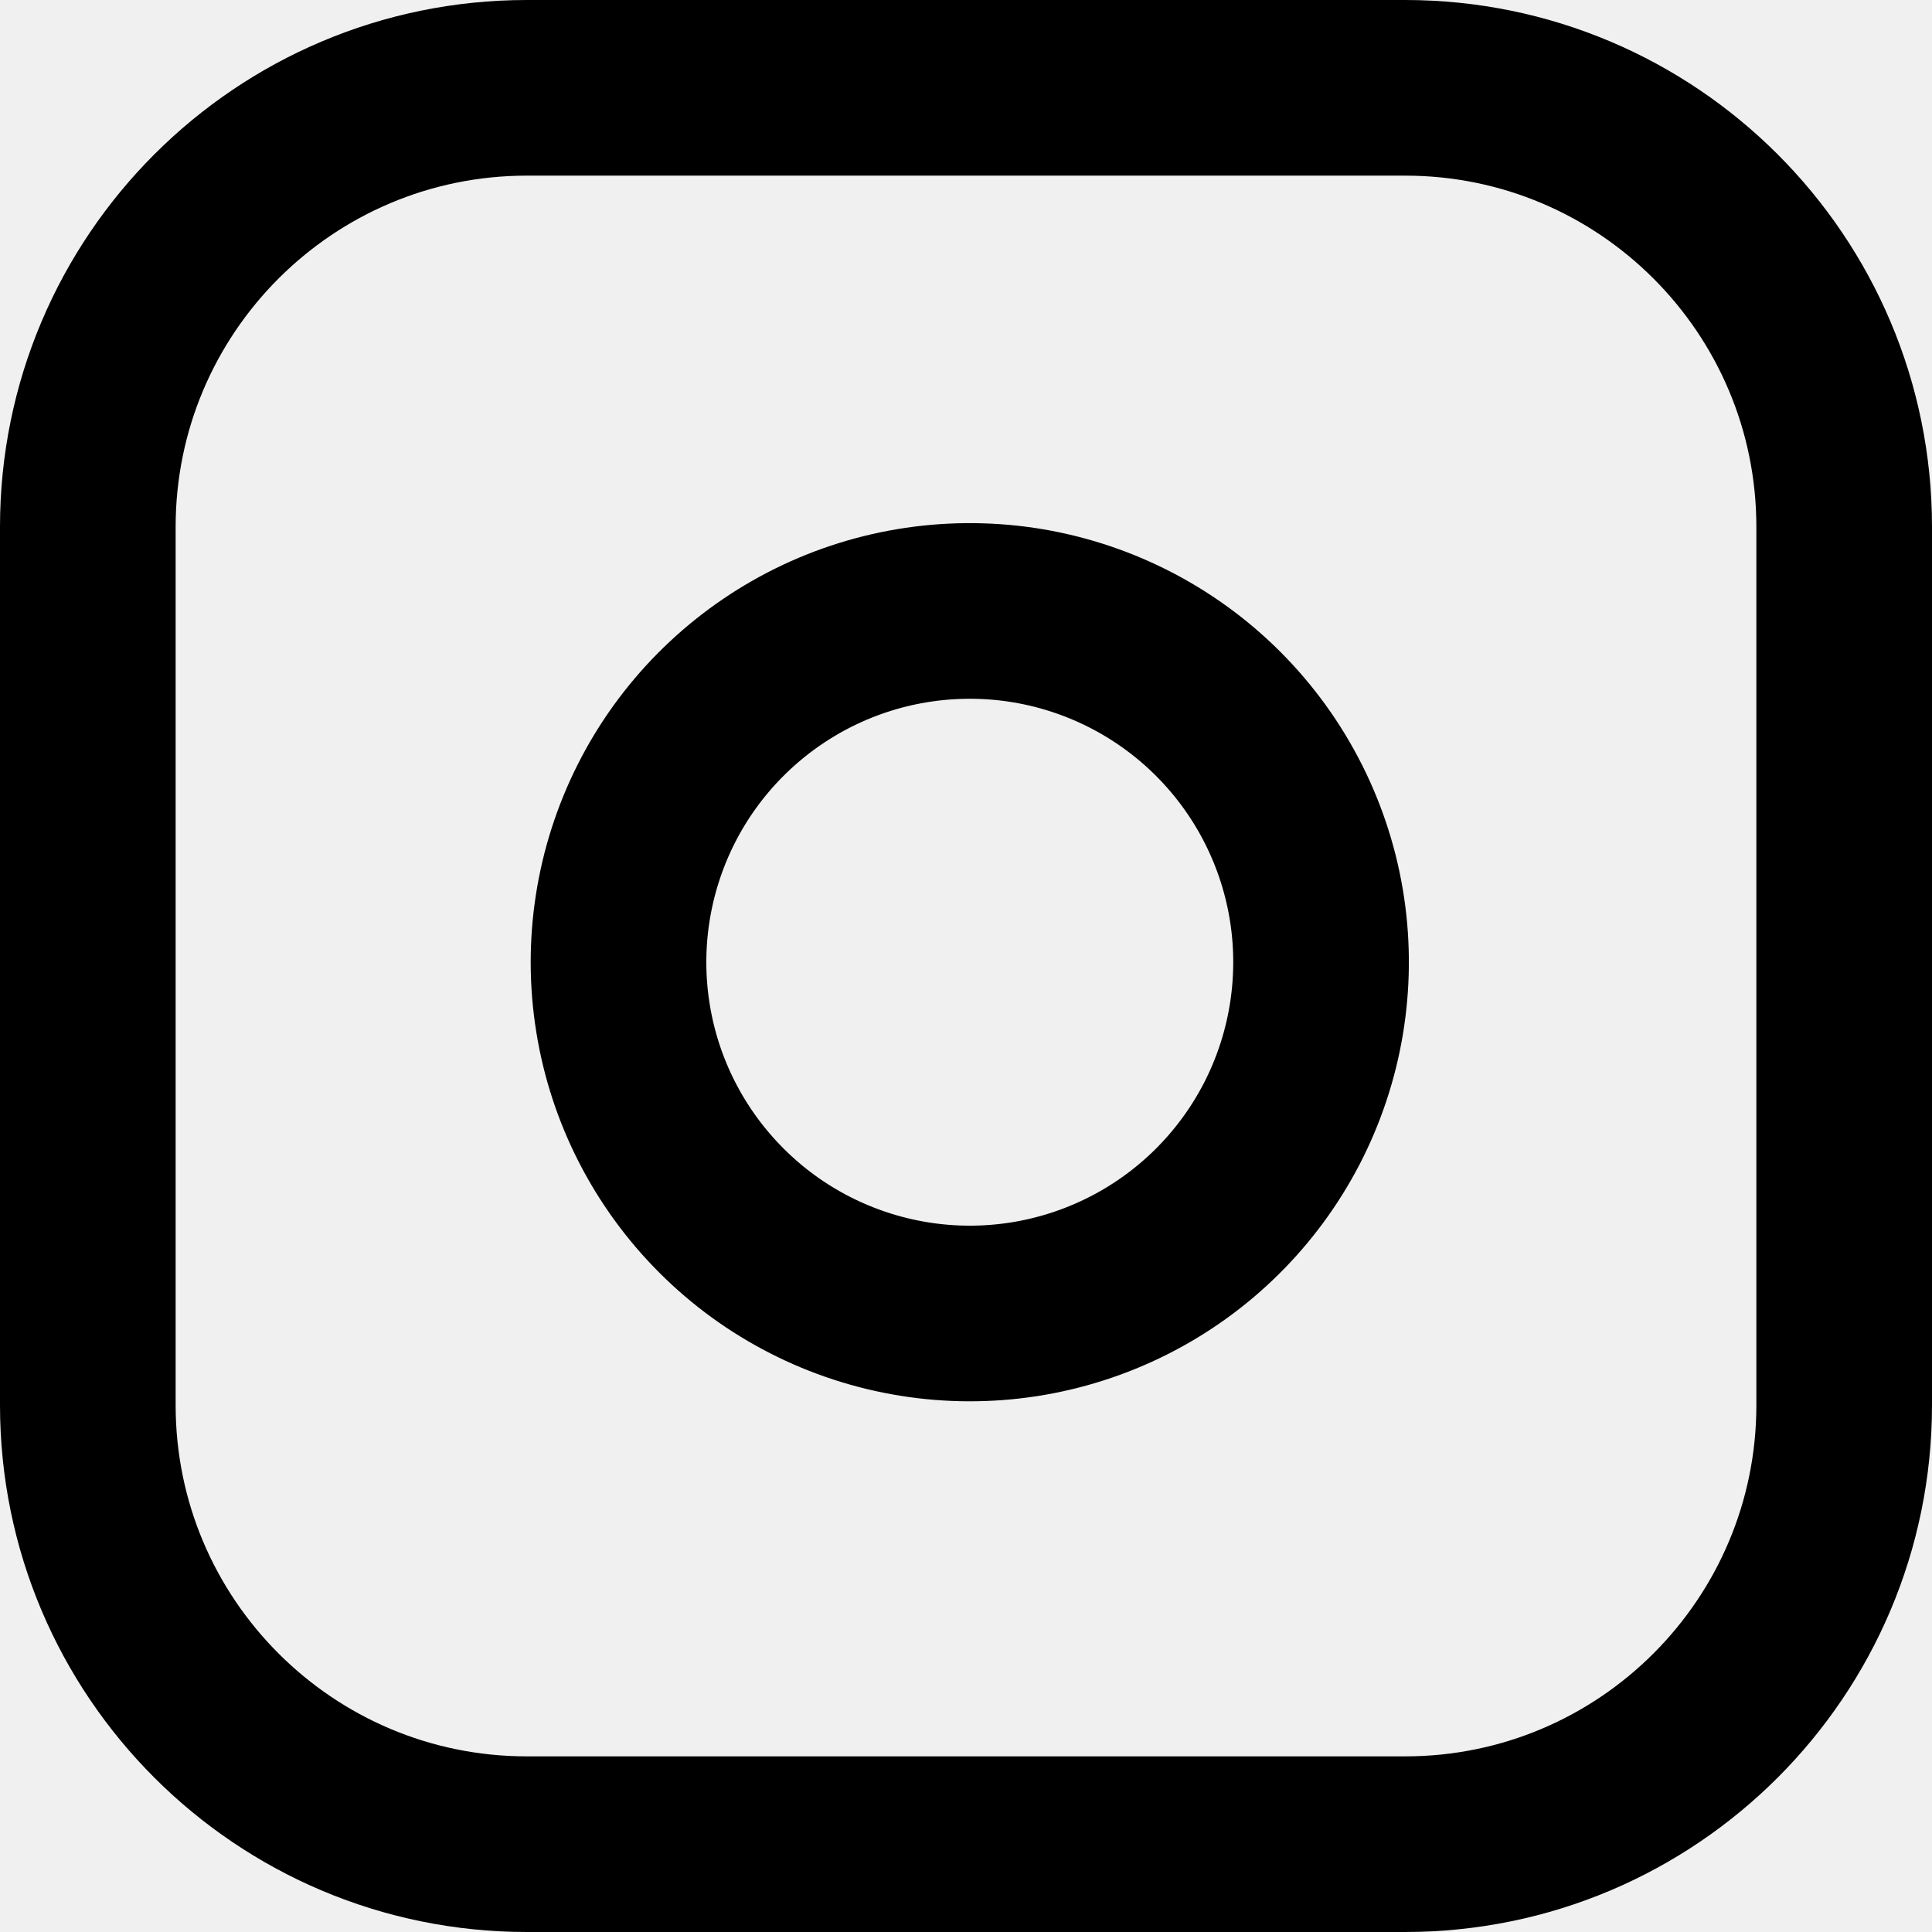
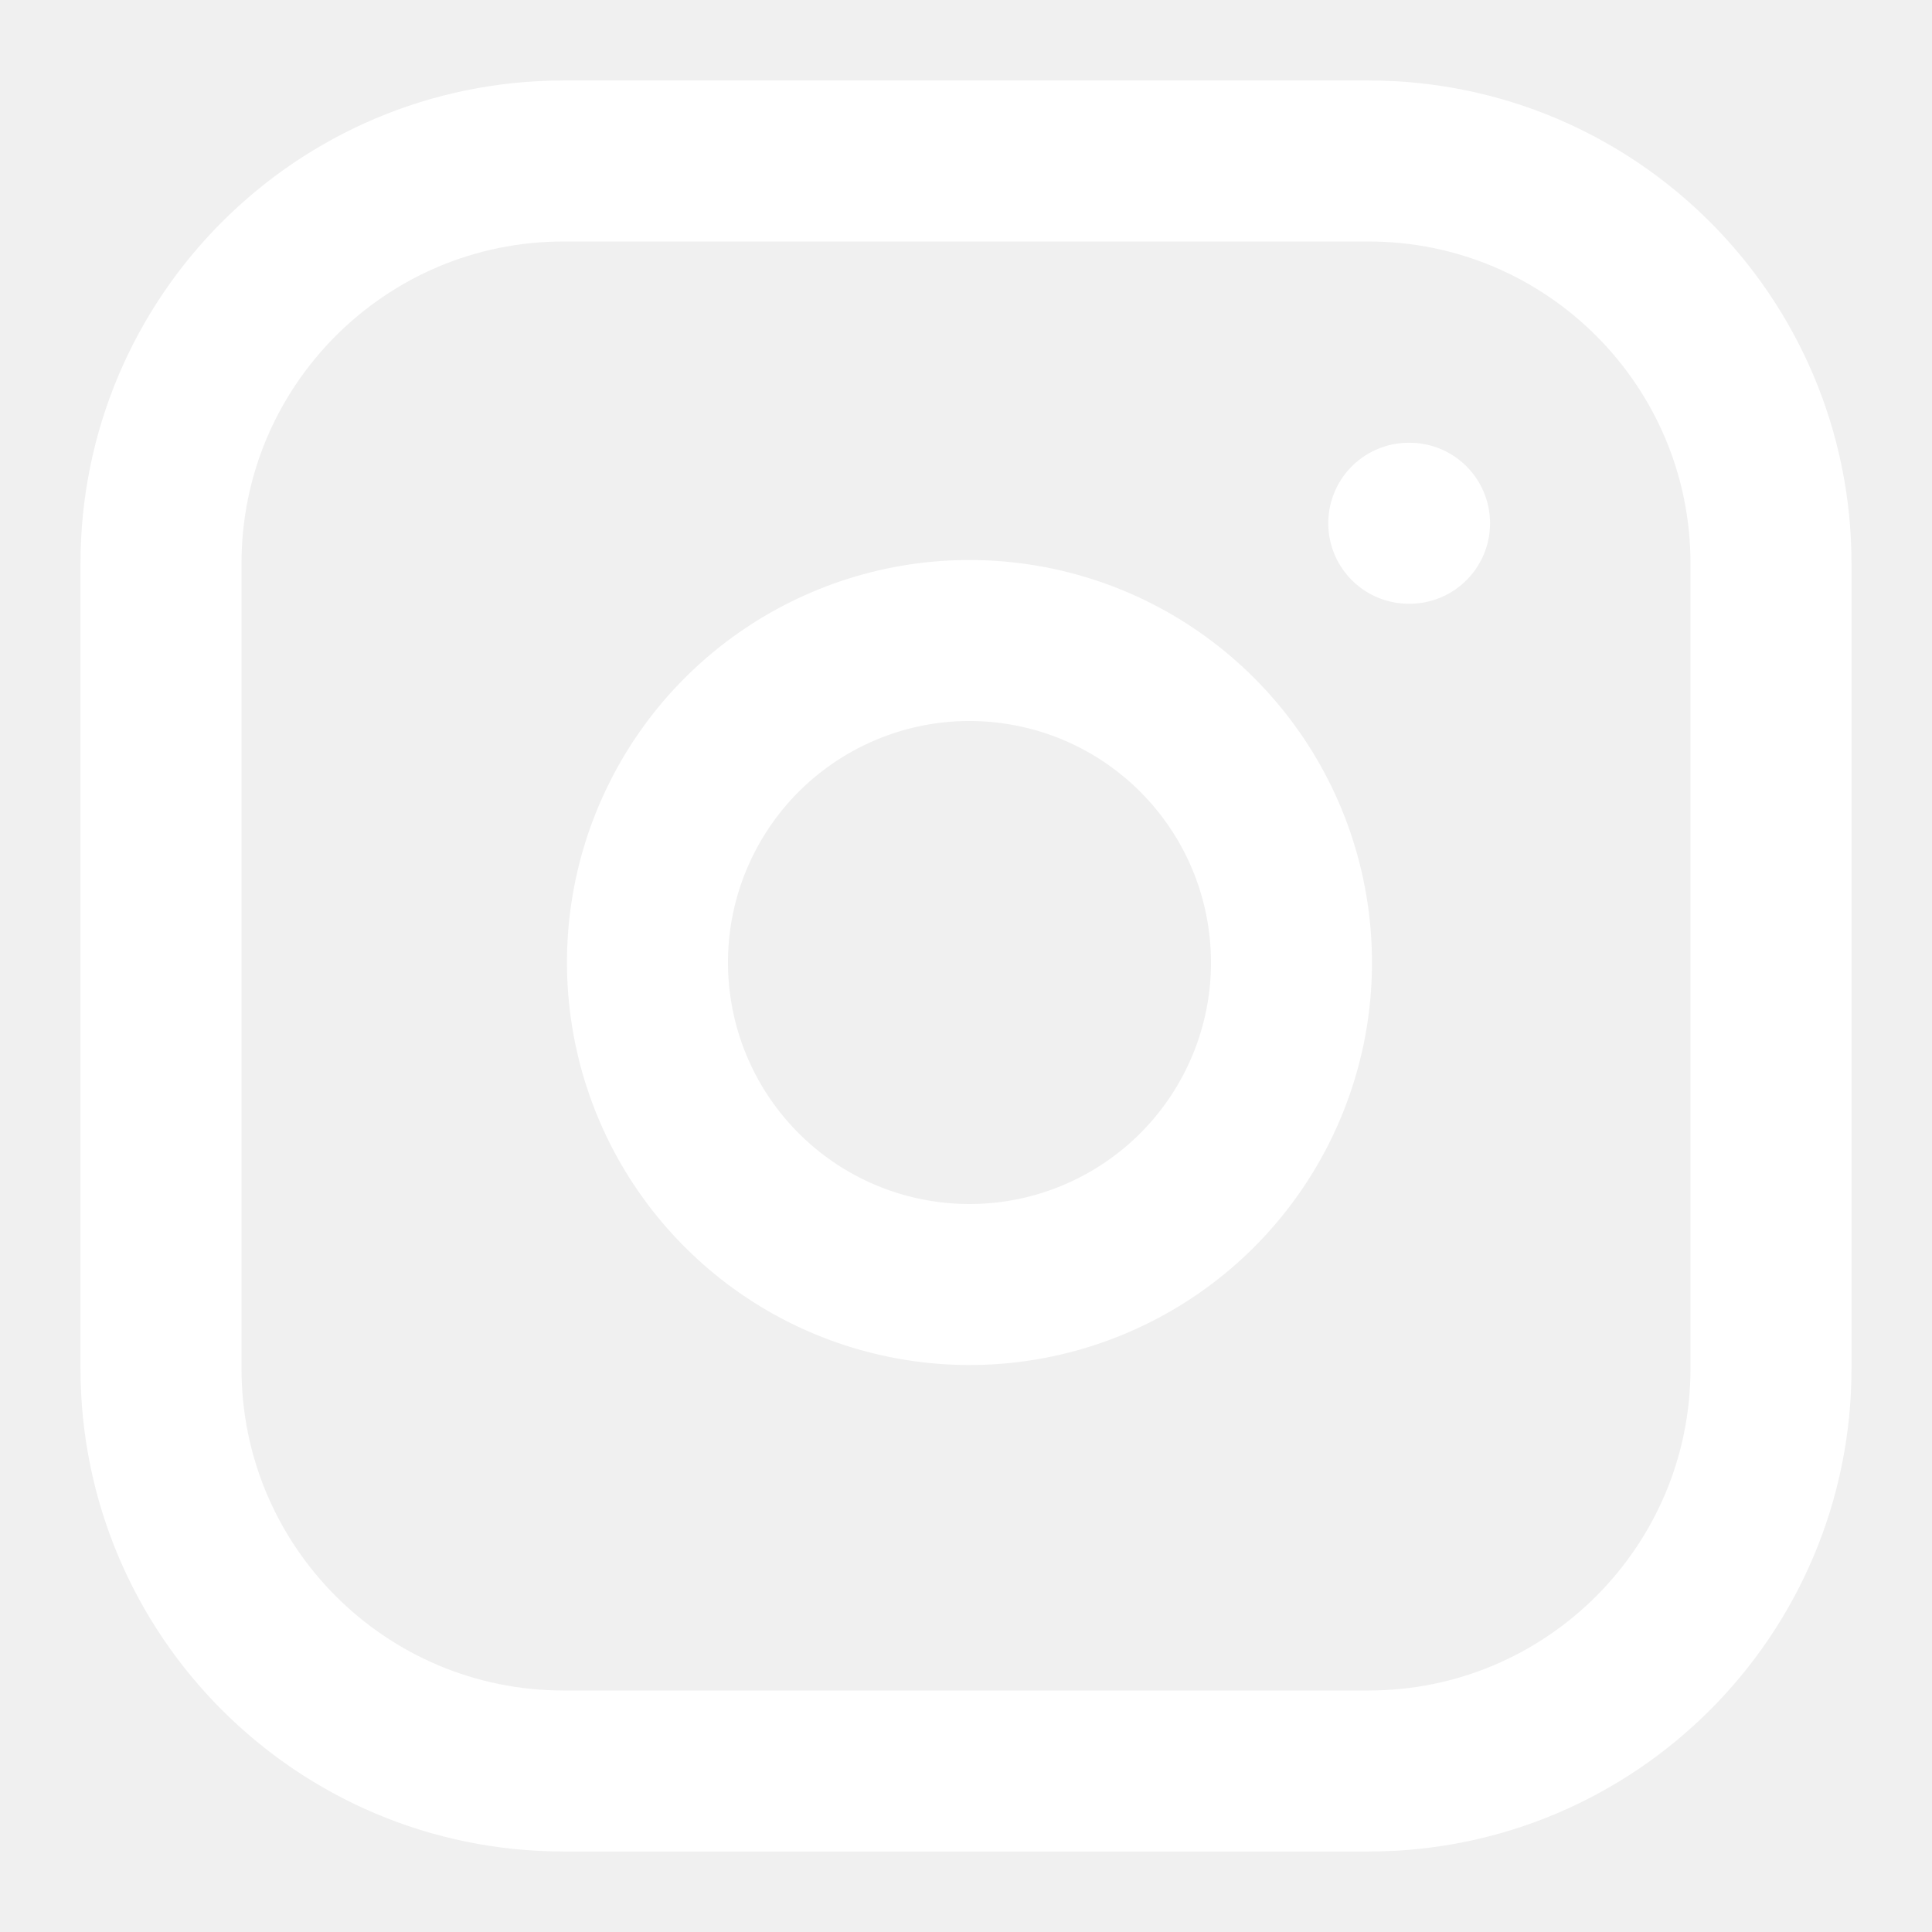
- <svg xmlns="http://www.w3.org/2000/svg" width="22" height="22" viewBox="0 0 22 22" fill="none">
-   <path d="M16 1H6C3.239 1 1 3.239 1 6V16C1 18.761 3.239 21 6 21H16C18.761 21 21 18.761 21 16V6C21 3.239 18.761 1 16 1Z" stroke="black" stroke-width="2" stroke-linecap="round" stroke-linejoin="round" />
-   <path d="M15 10.37C15.123 11.202 14.981 12.052 14.594 12.799C14.206 13.546 13.593 14.152 12.841 14.53C12.09 14.908 11.238 15.04 10.408 14.906C9.577 14.772 8.809 14.38 8.215 13.785C7.62 13.19 7.227 12.423 7.094 11.592C6.96 10.762 7.092 9.91 7.47 9.158C7.848 8.407 8.454 7.794 9.201 7.406C9.947 7.019 10.797 6.877 11.63 7C12.479 7.126 13.265 7.522 13.871 8.128C14.478 8.735 14.874 9.521 15 10.37Z" stroke="black" stroke-width="2" stroke-linecap="round" stroke-linejoin="round" />
+ <svg xmlns="http://www.w3.org/2000/svg" width="24" height="24" viewBox="0 0 24 24" fill="none" stroke="white" stroke-width="2" stroke-linecap="round" stroke-linejoin="round" class="feather feather-instagram">
+   <rect x="2" y="2" width="20" height="20" rx="5" ry="5" />
+   <path d="M16 11.37A4 4 0 1 1 12.63 8 4 4 0 0 1 16 11.37z" />
+   <line x1="17.5" y1="6.5" x2="17.51" y2="6.5" />
</svg>
